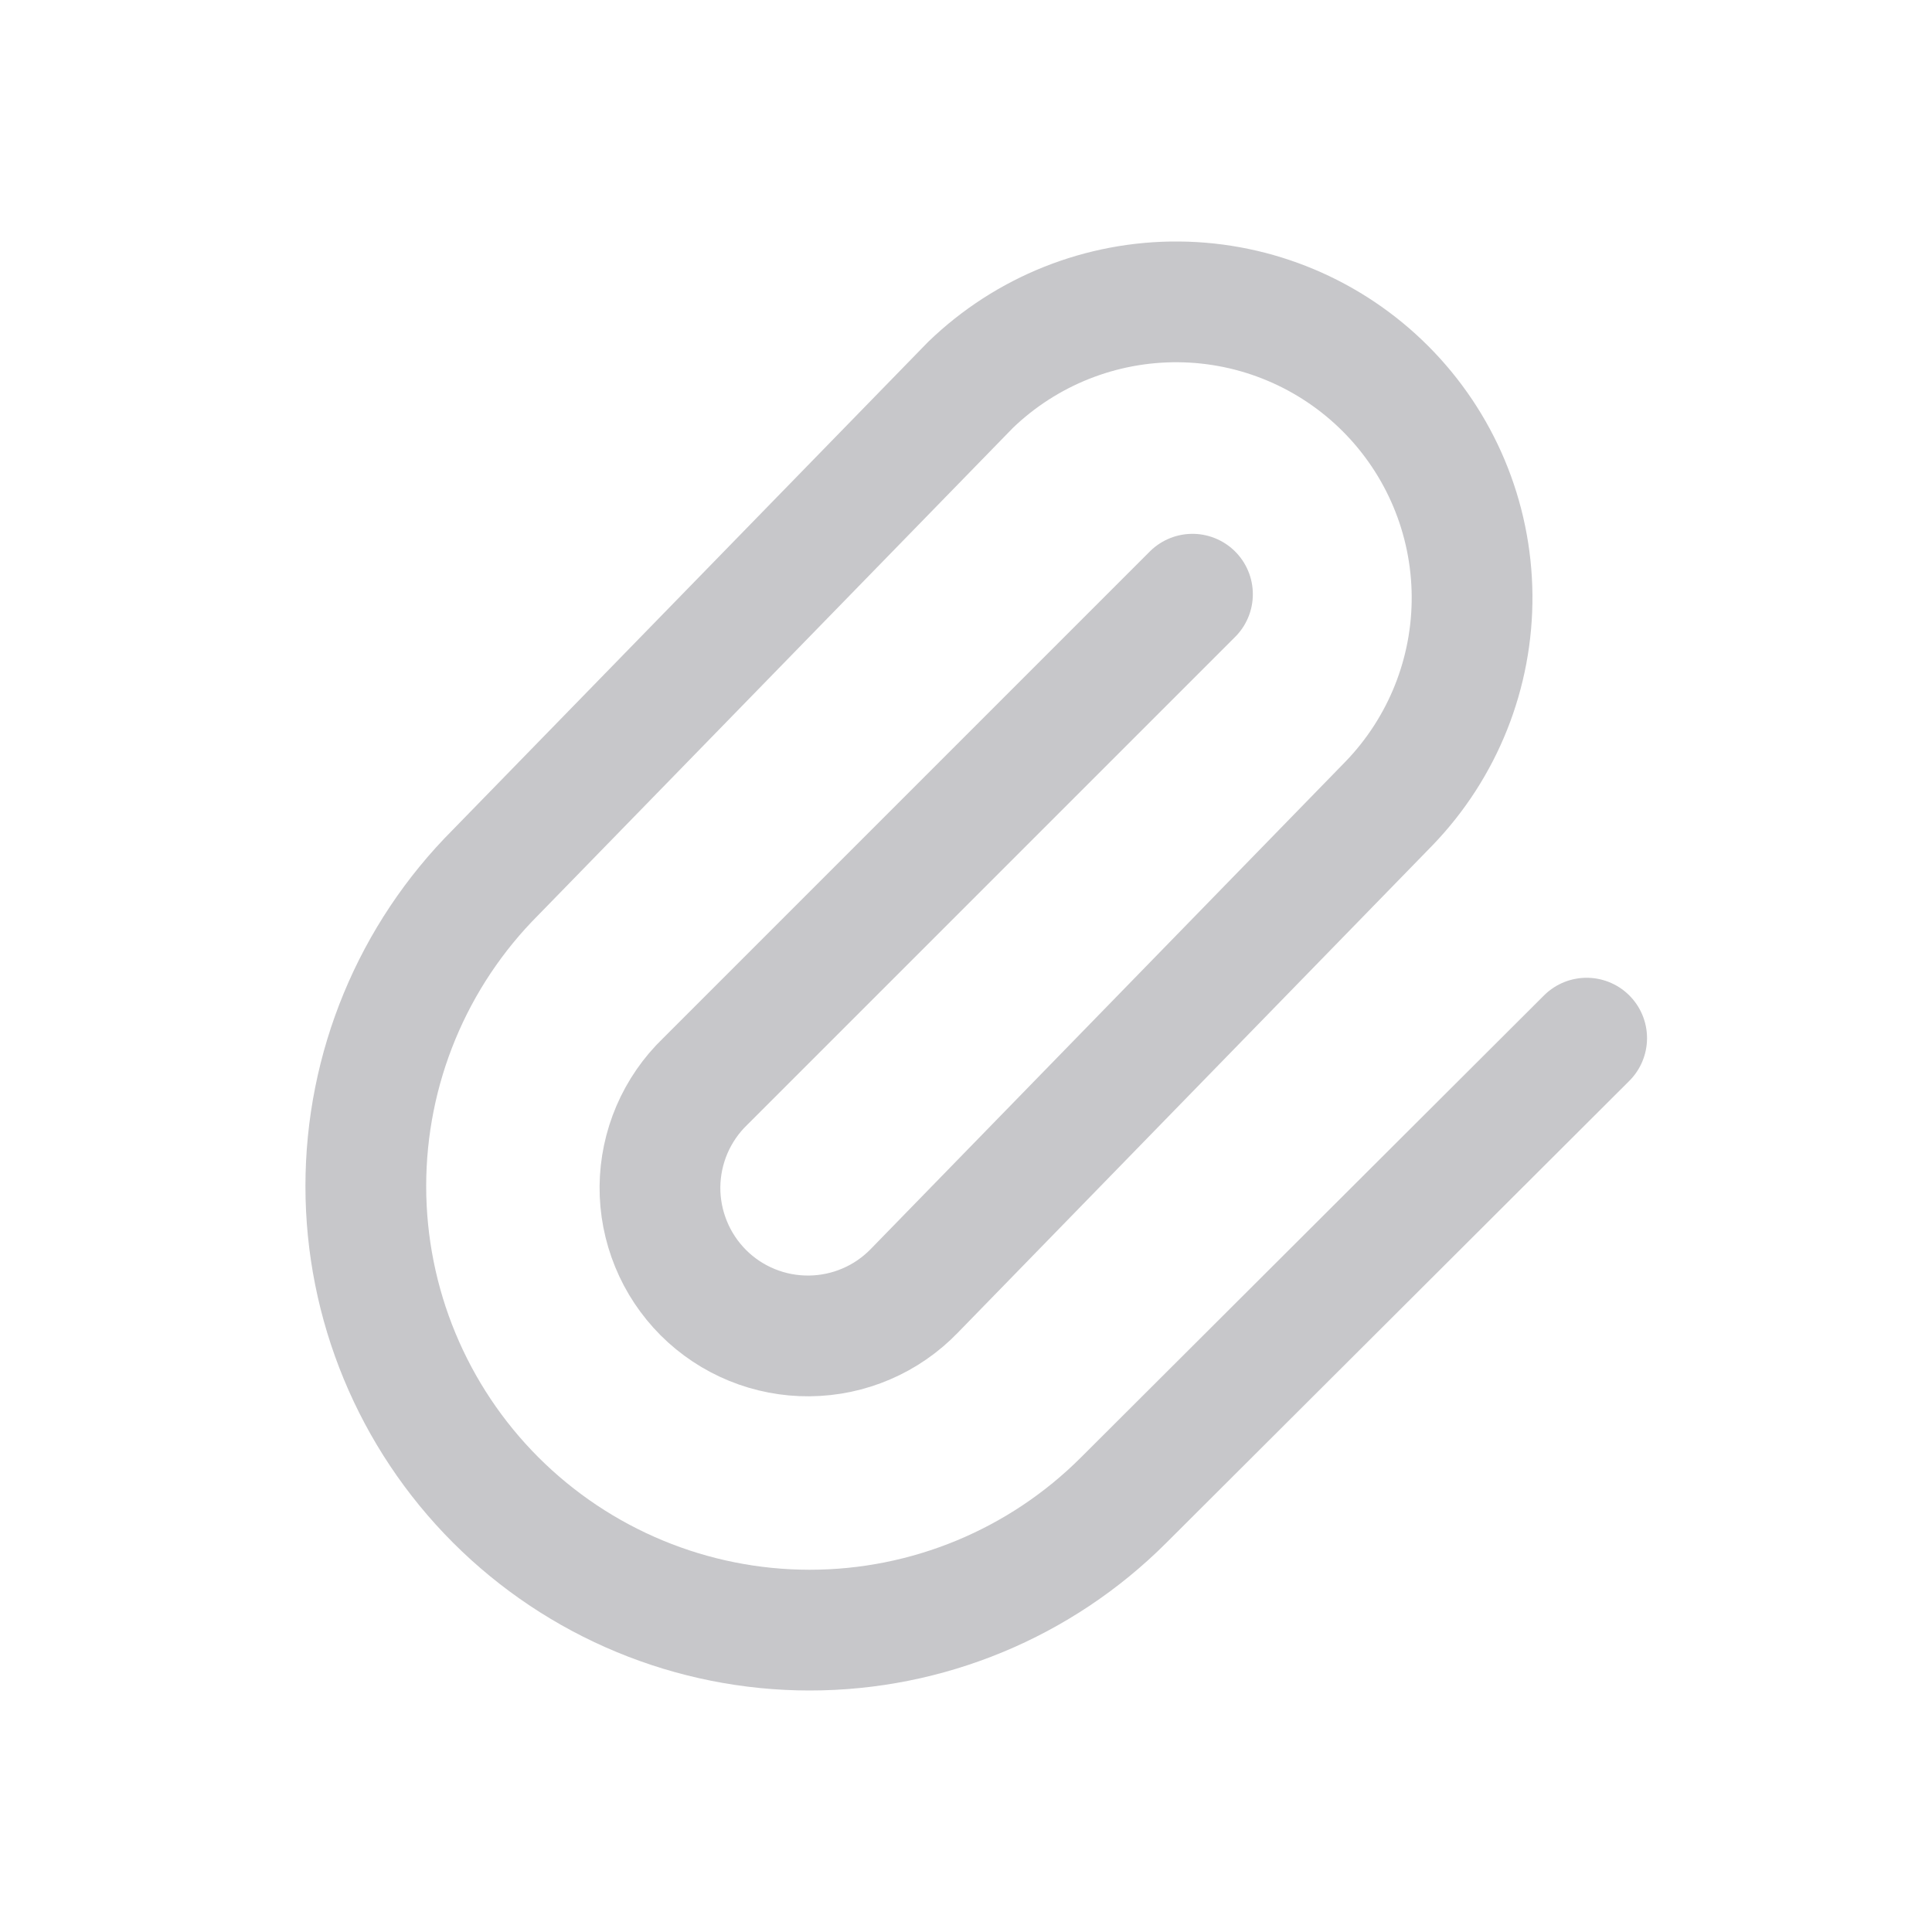
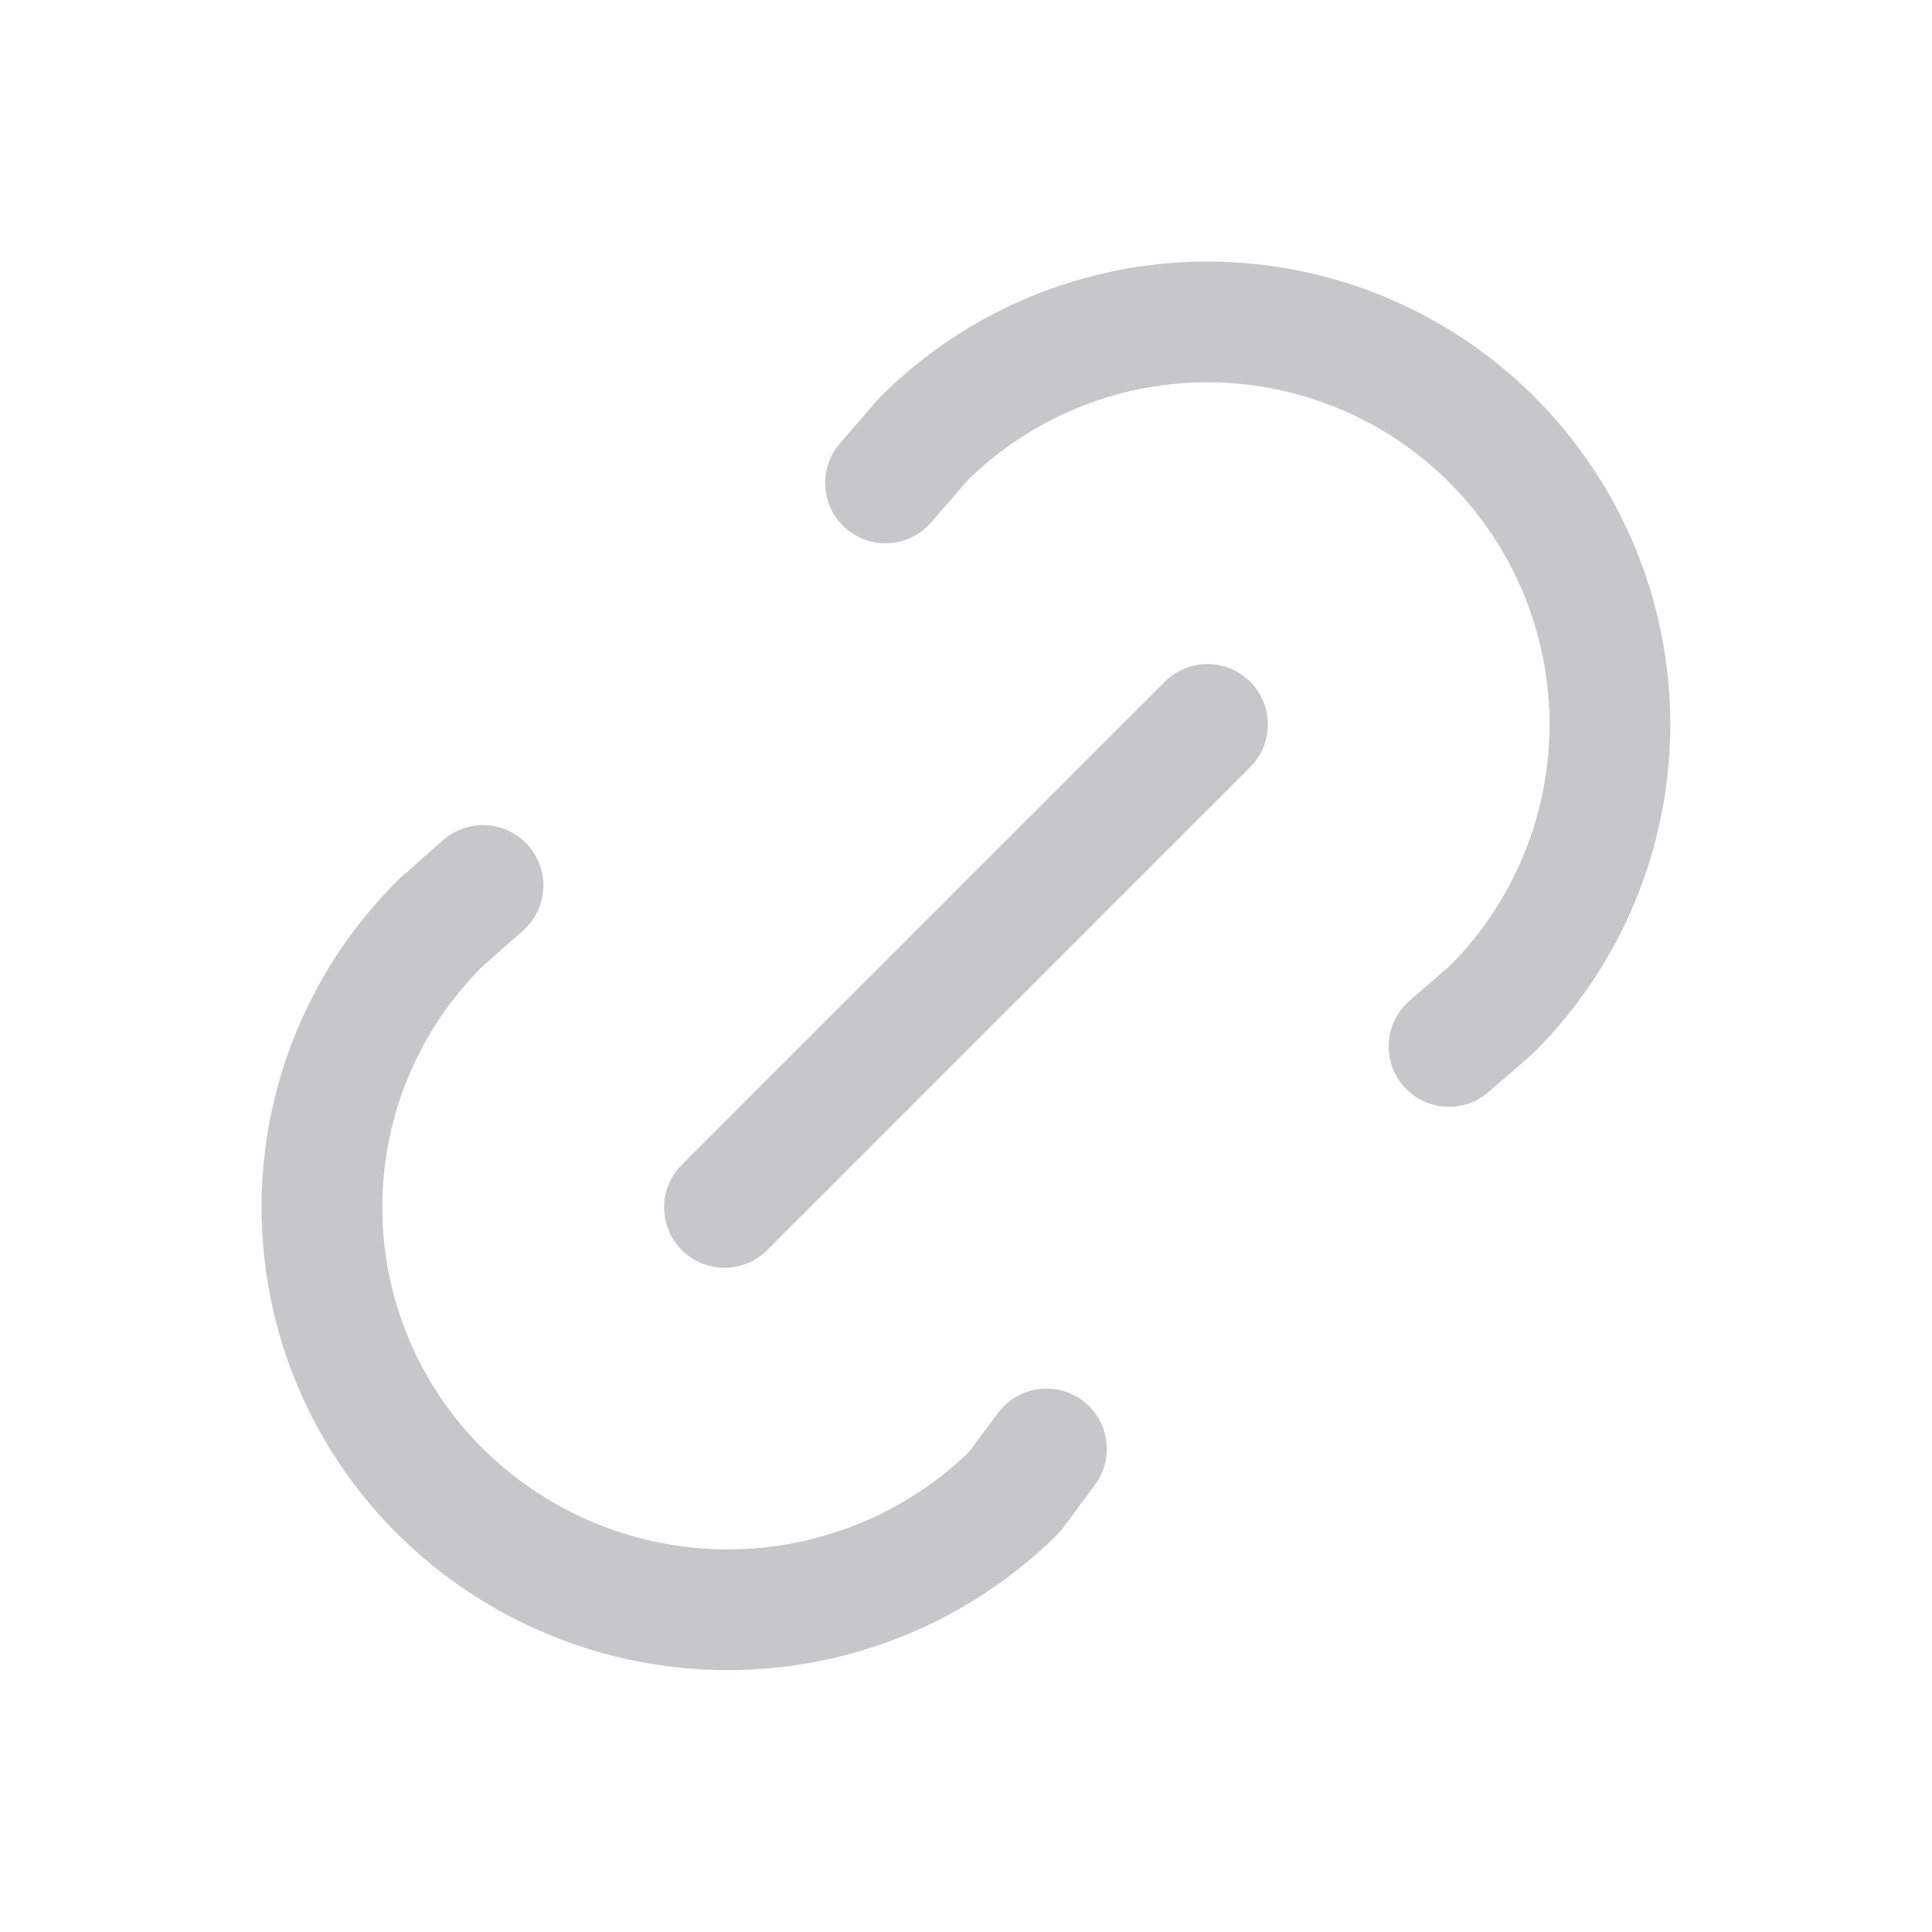
<svg xmlns="http://www.w3.org/2000/svg" width="32" height="32" viewBox="0 0 32 32" fill="none">
-   <path d="M19.751 9.842L11.68 17.913C11.445 18.139 11.259 18.41 11.13 18.709C11.002 19.008 10.934 19.329 10.931 19.655C10.928 19.98 10.991 20.303 11.114 20.604C11.237 20.906 11.419 21.179 11.649 21.41C11.879 21.64 12.153 21.822 12.454 21.945C12.755 22.068 13.078 22.13 13.404 22.127C13.729 22.124 14.051 22.057 14.35 21.928C14.649 21.8 14.919 21.613 15.145 21.379L23.006 13.308C23.899 12.383 24.393 11.145 24.382 9.86C24.371 8.574 23.855 7.345 22.946 6.436C22.037 5.527 20.808 5.011 19.523 5C18.237 4.989 16.999 5.483 16.074 6.376L8.212 14.446C6.833 15.825 6.059 17.696 6.059 19.646C6.059 21.596 6.833 23.467 8.212 24.846C9.592 26.225 11.462 27 13.412 27C15.363 27 17.233 26.225 18.612 24.846L26.28 17.195" stroke="#C7C7CA" stroke-width="2" stroke-linecap="round" stroke-linejoin="round" />
+   <path d="M12 19.999L20 11.999M14.667 7.999L15.284 7.284C16.534 6.034 18.23 5.332 19.998 5.332C21.767 5.332 23.462 6.035 24.713 7.285C25.963 8.536 26.665 10.231 26.665 12C26.665 13.768 25.962 15.463 24.712 16.714L24 17.332M17.333 23.999L16.804 24.711C15.539 25.961 13.832 26.663 12.053 26.663C10.274 26.663 8.567 25.961 7.301 24.711C6.678 24.095 6.182 23.361 5.844 22.552C5.506 21.742 5.332 20.874 5.332 19.997C5.332 19.12 5.506 18.252 5.844 17.443C6.182 16.634 6.678 15.899 7.301 15.283L8 14.666" stroke="#C7C7CA" stroke-width="2" stroke-linecap="round" stroke-linejoin="round" />
</svg>
